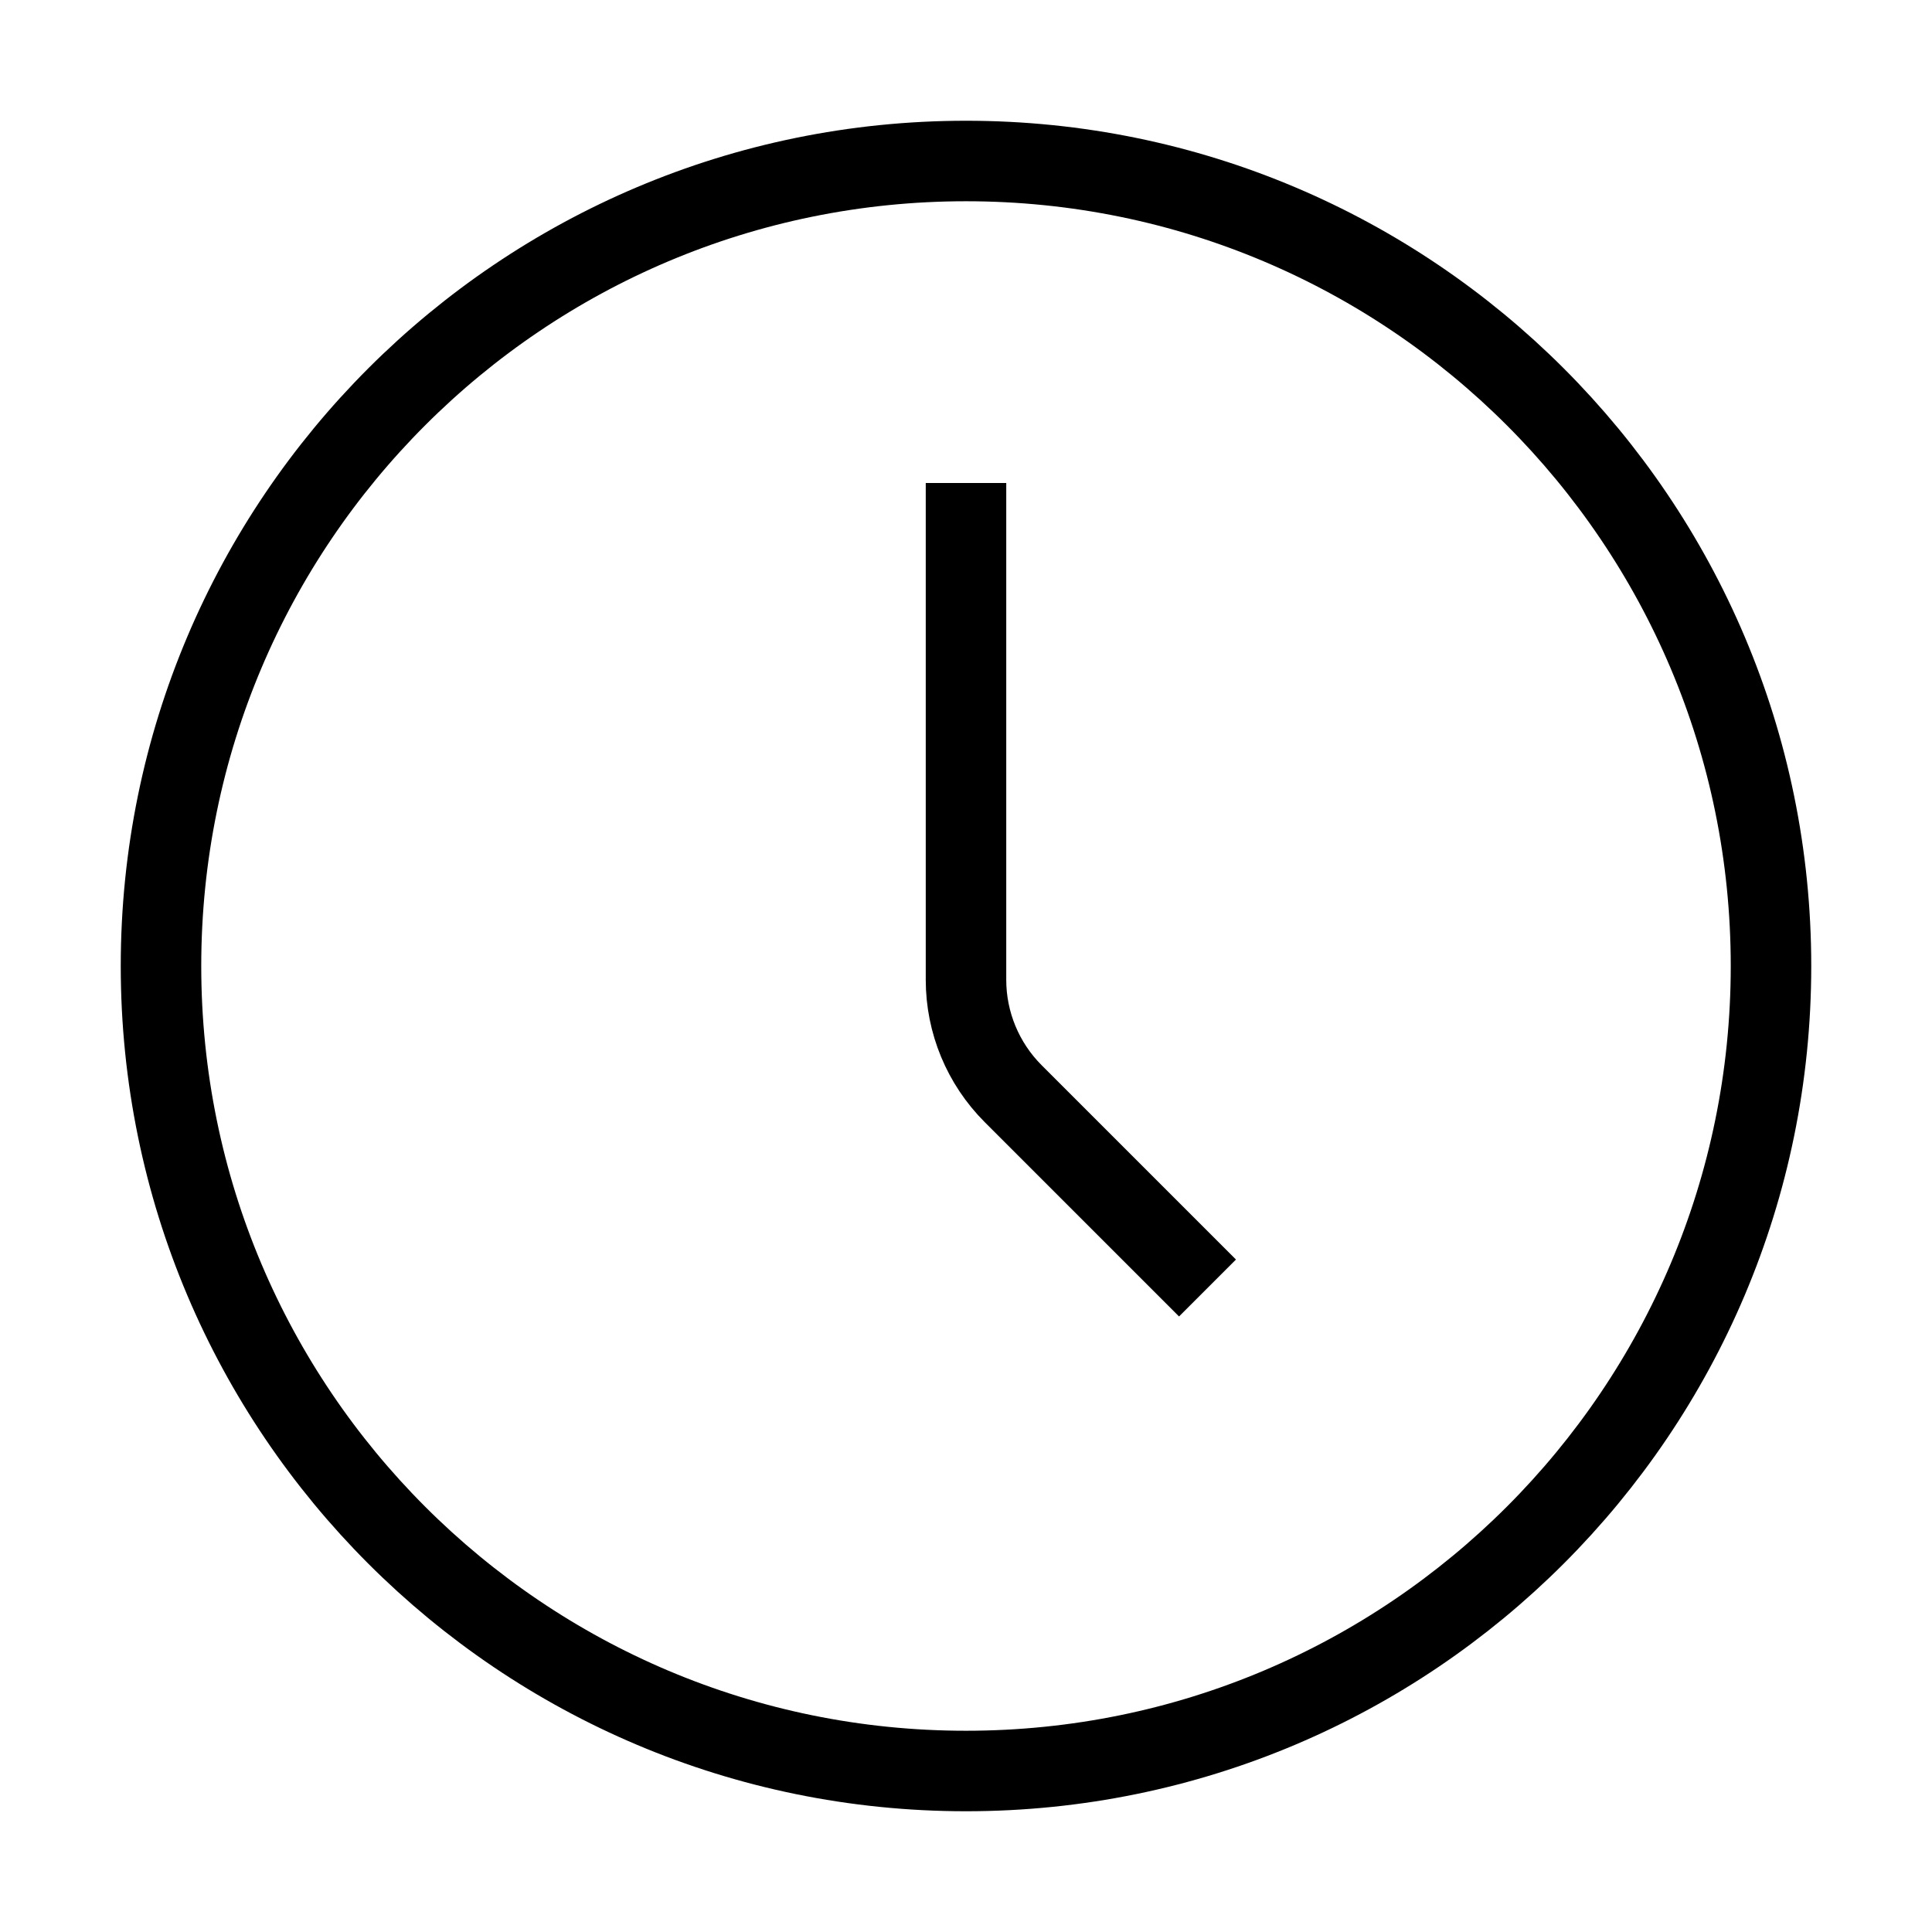
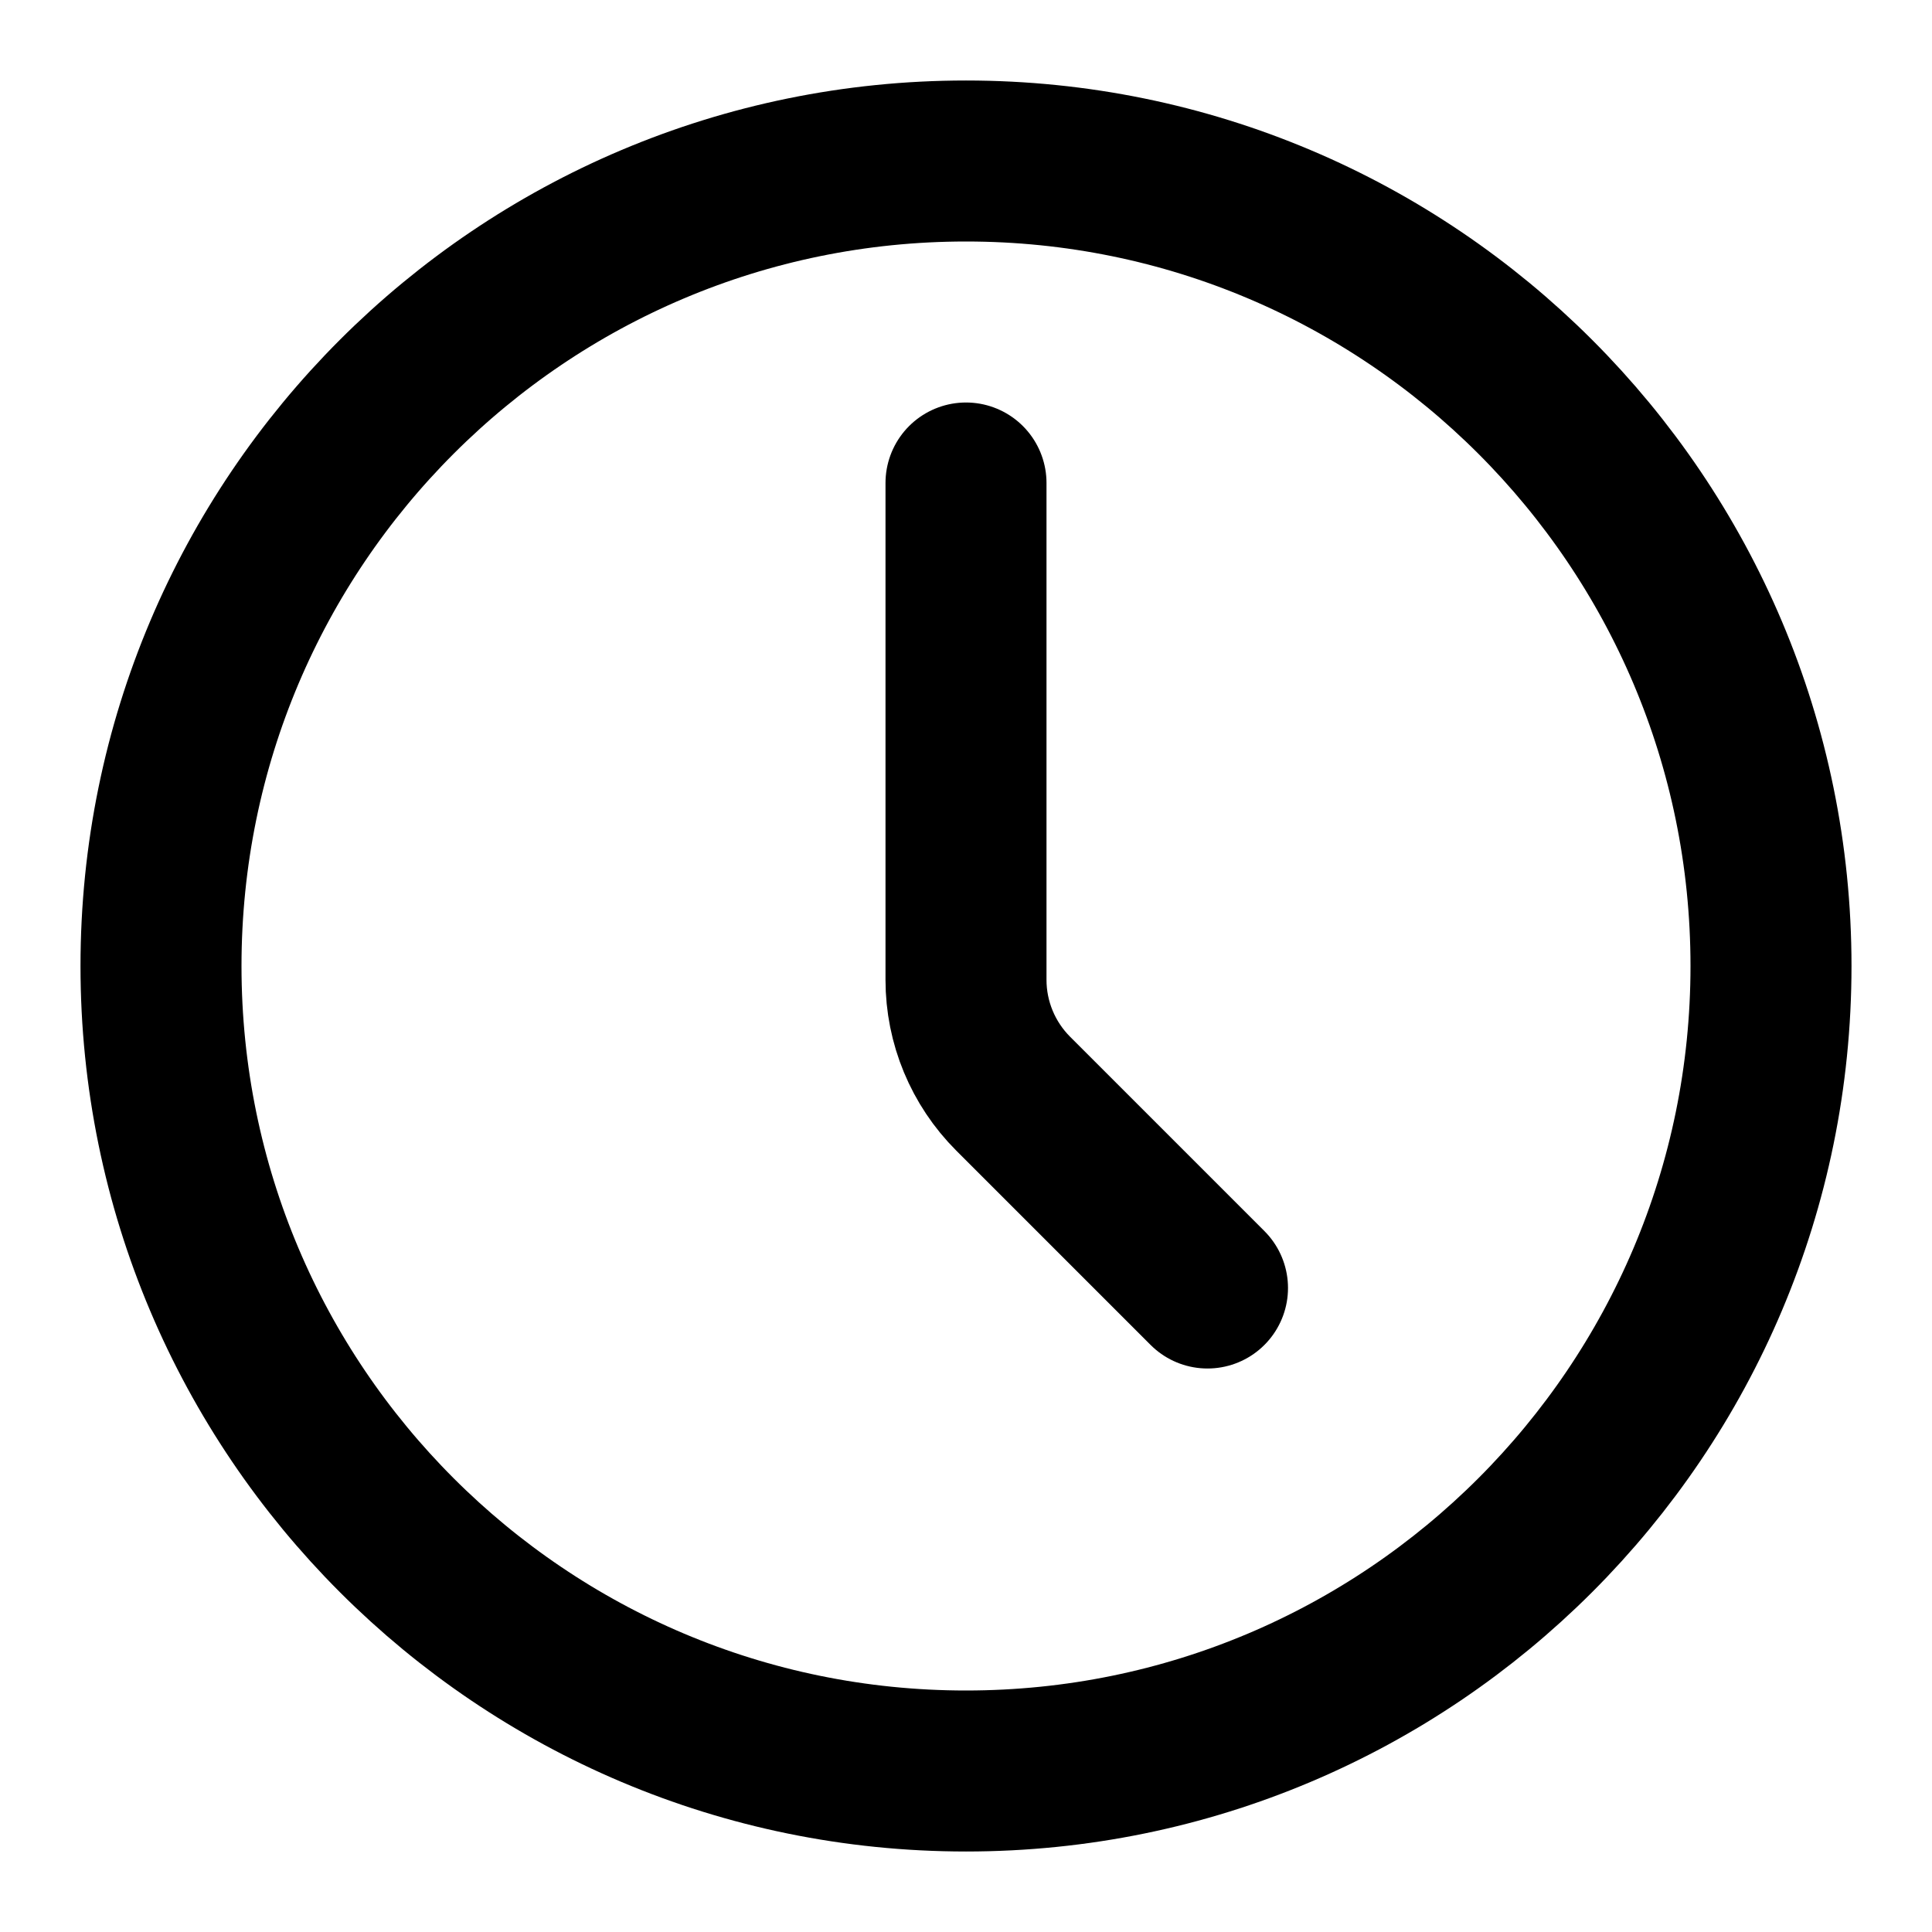
<svg xmlns="http://www.w3.org/2000/svg" viewBox="0 0 24 24" fill="none">
-   <path d="M12 22C17.523 22 22 17.523 22 12C22 6.477 17.523 2 12 2C6.477 2 2 6.477 2 12C2 17.523 6.477 22 12 22Z" stroke="currentColor" strokeWidth="2" strokeLinecap="round" strokeLinejoin="round" />
-   <path d="M15 16L12.586 13.586C12.211 13.211 12 12.702 12 12.172V6" stroke="currentColor" strokeWidth="2" strokeLinecap="round" strokeLinejoin="round" />
+   <path d="M12 22C17.523 22 22 17.523 22 12C22 6.477 17.523 2 12 2C6.477 2 2 6.477 2 12C2 17.523 6.477 22 12 22Z" stroke="currentColor" stroke-width="2" stroke-linecap="round" stroke-linejoin="round" />
+   <path d="M15 16L12.586 13.586C12.211 13.211 12 12.702 12 12.172V6" stroke="currentColor" stroke-width="2" stroke-linecap="round" stroke-linejoin="round" />
</svg>
